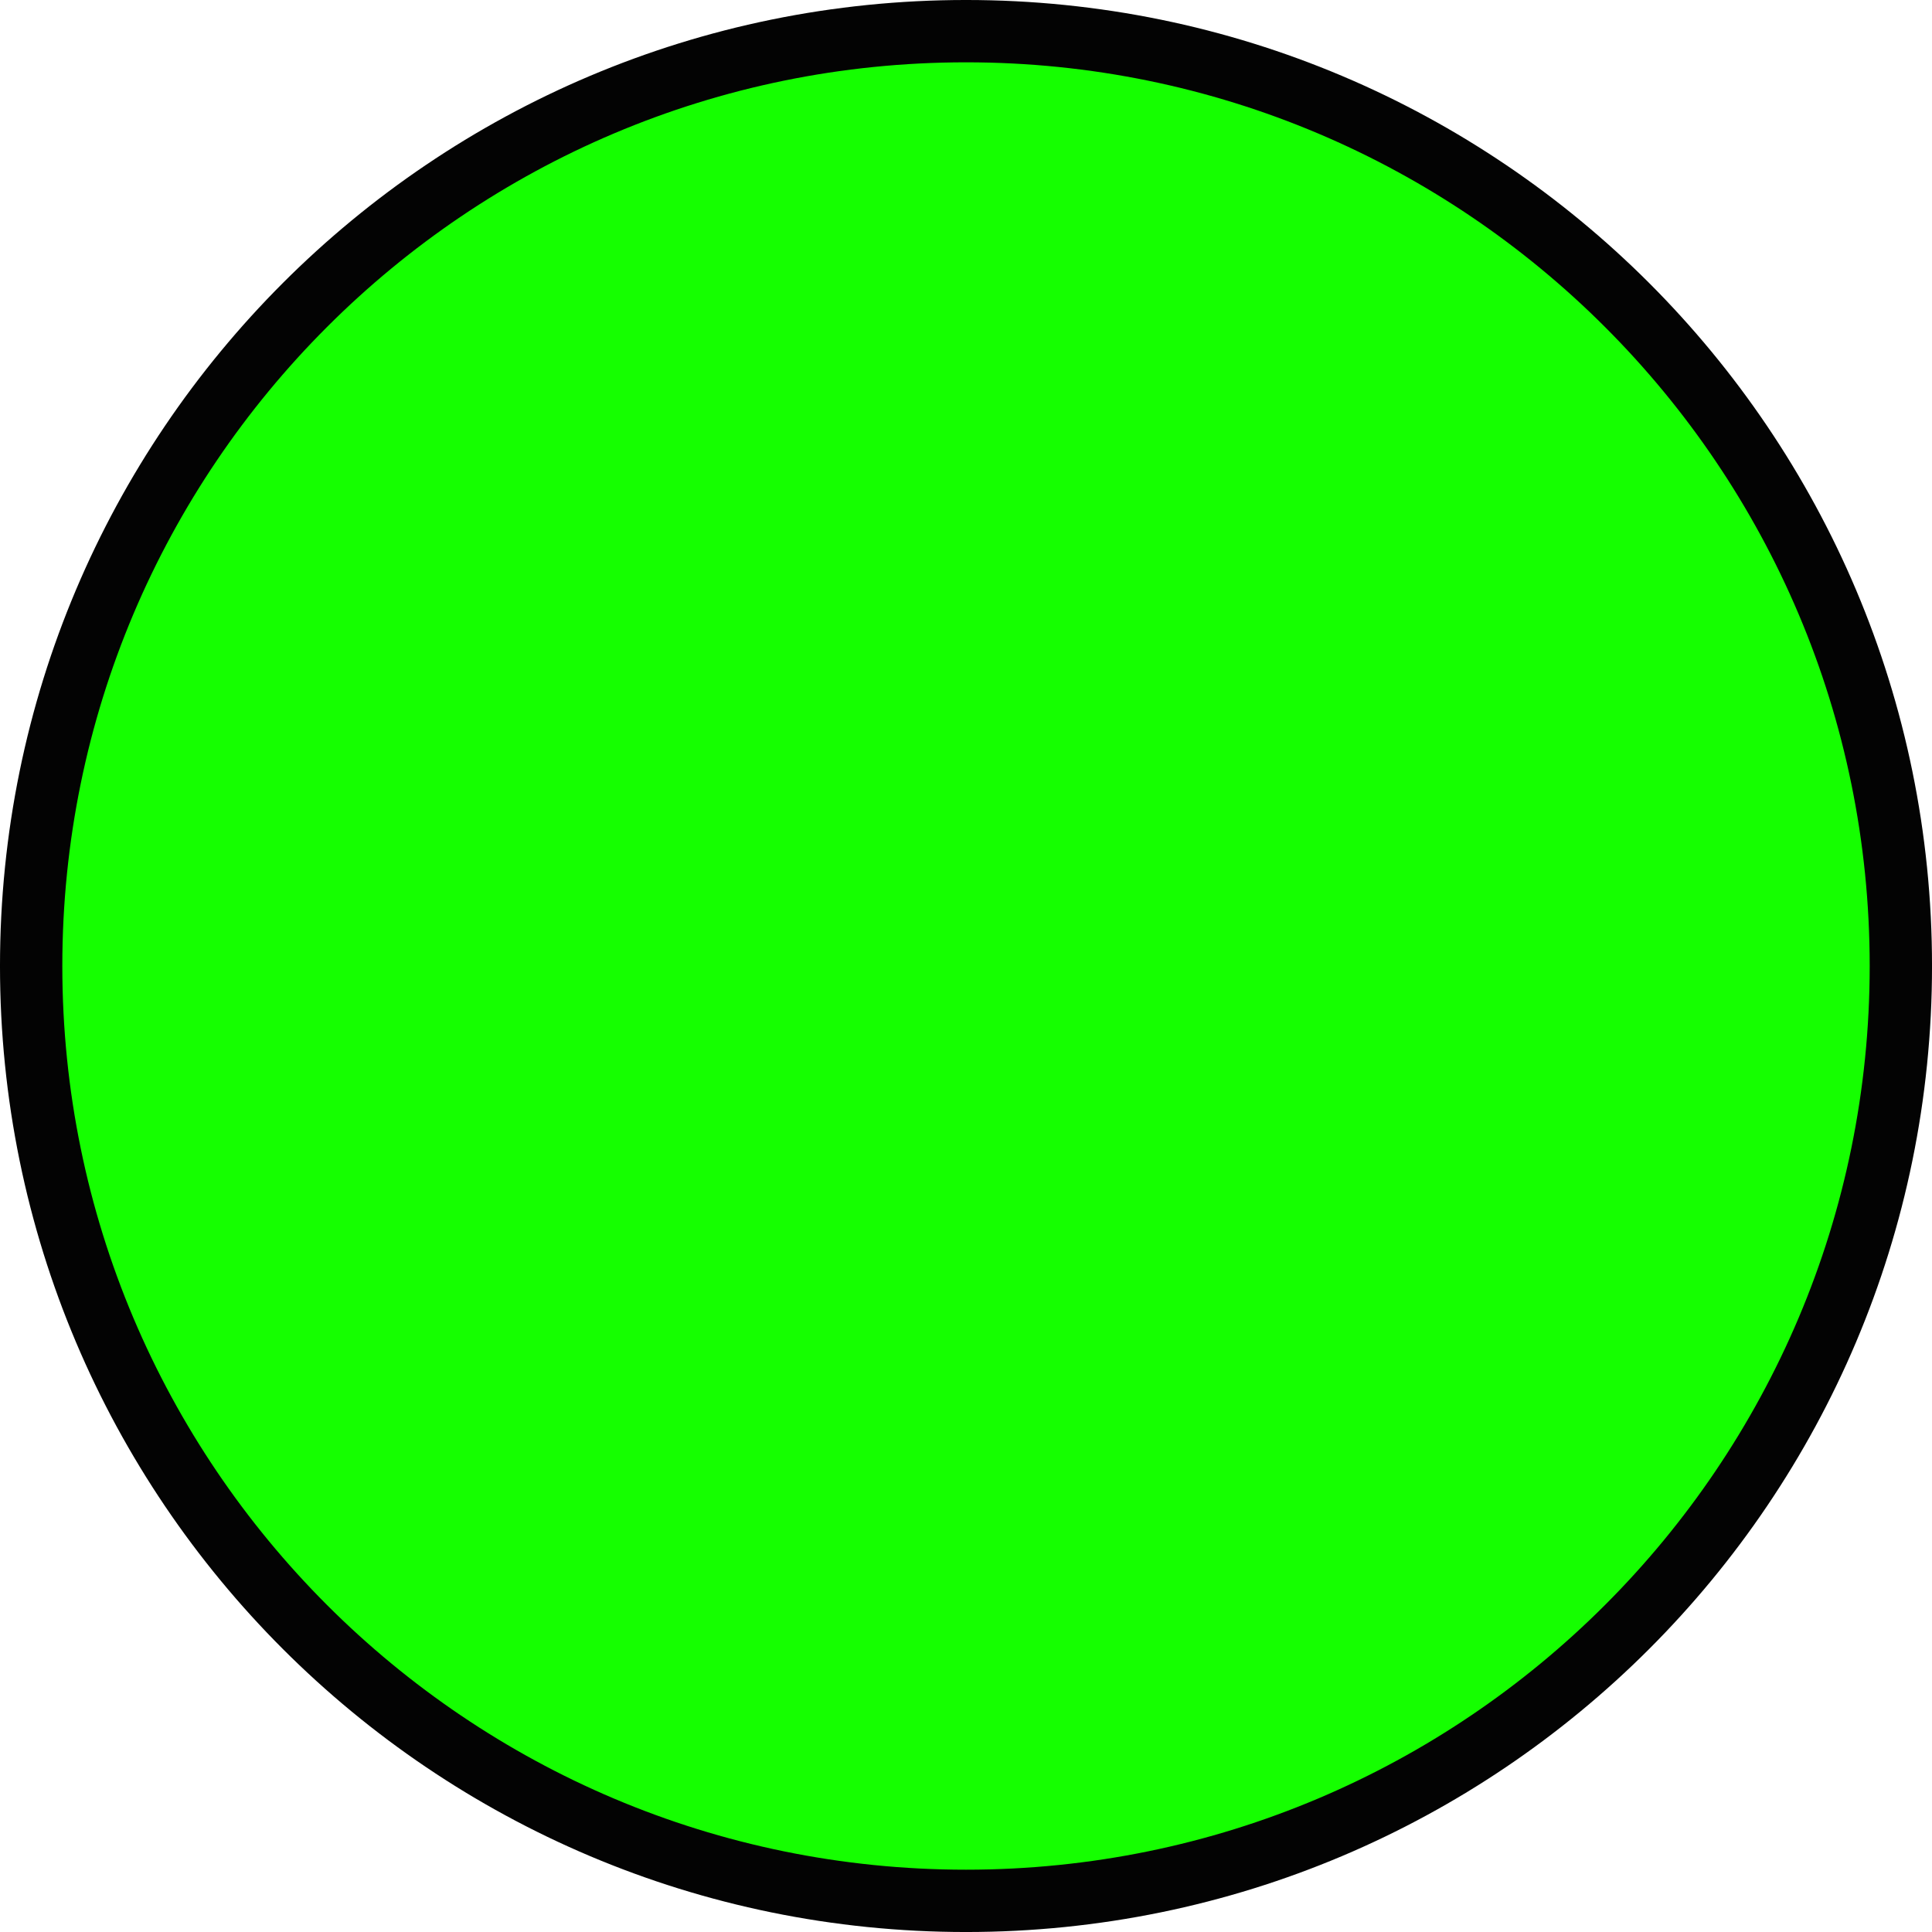
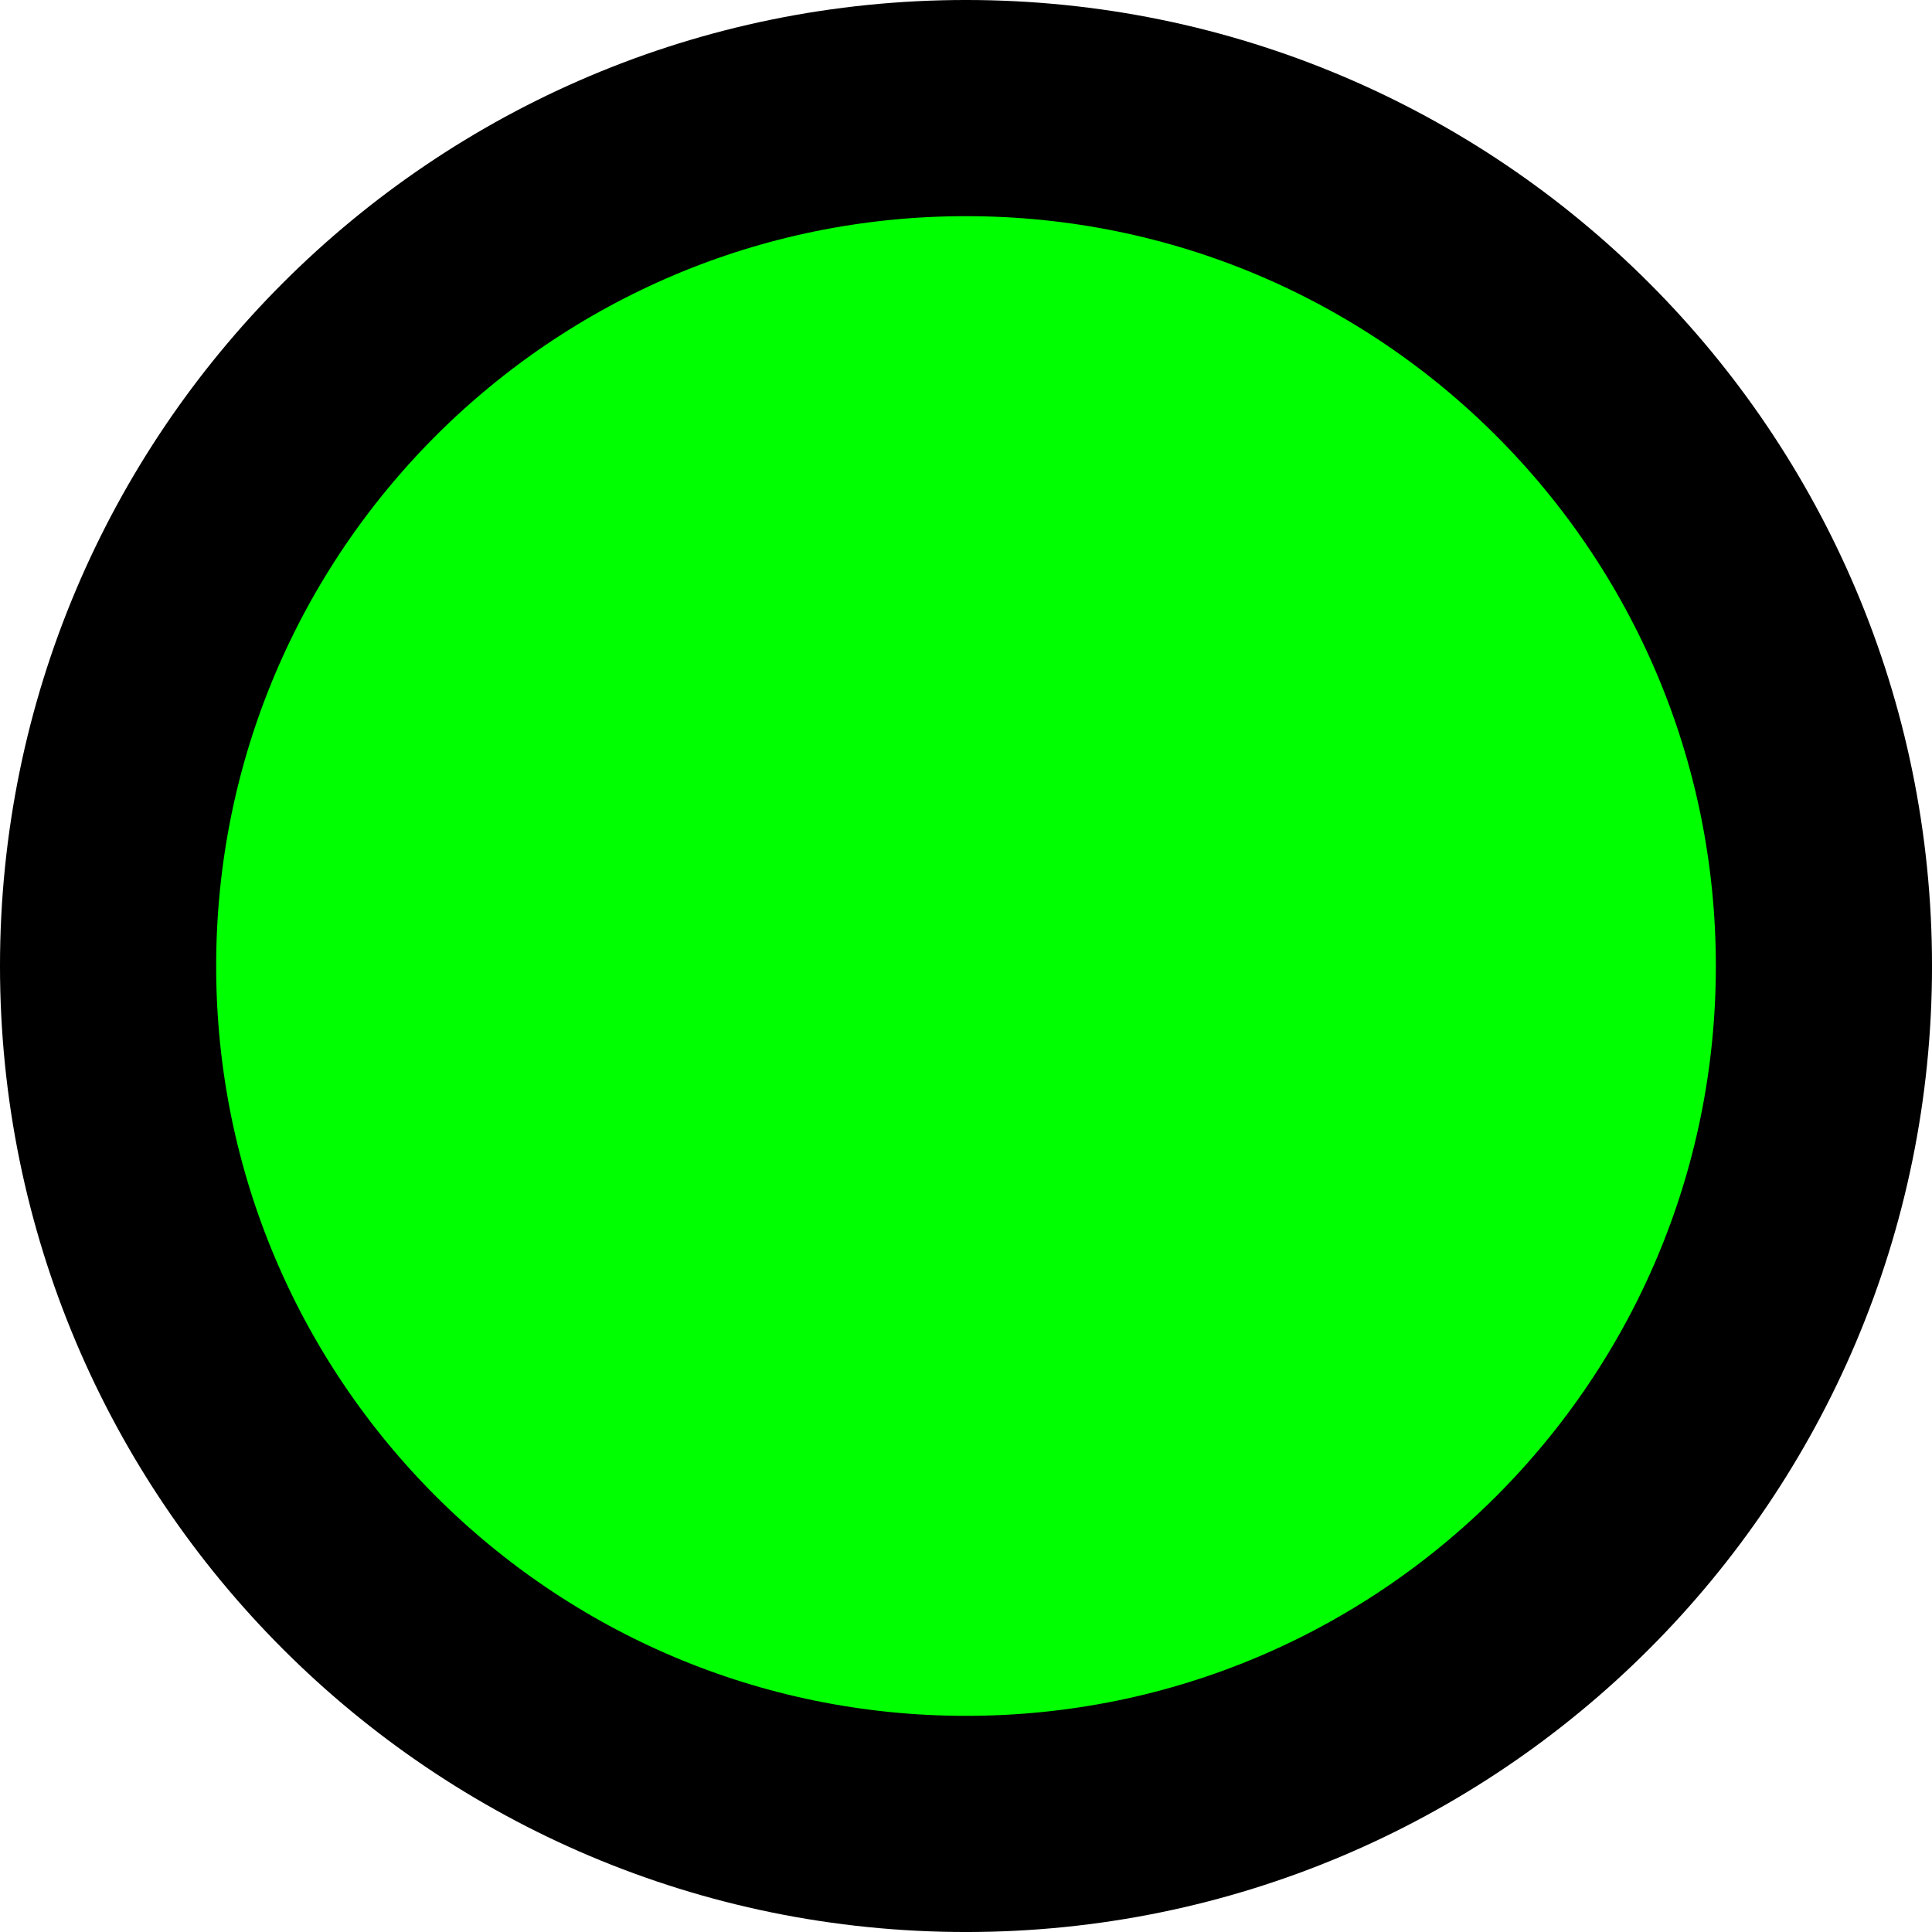
- <svg xmlns="http://www.w3.org/2000/svg" width="82.021mm" height="82.021mm" viewBox="0 0 82.021 82.021" version="1.1" id="svg8">
+ <svg xmlns="http://www.w3.org/2000/svg" width="89.375mm" height="89.375mm" viewBox="0 0 89.375 89.375" version="1.1" id="svg8">
  <defs id="defs2" />
-   <g id="layer1" transform="translate(-27.78125,-69.26933)">
-     <circle style="opacity:1;fill:#15ff00;fill-opacity:1;stroke:#030303;stroke-width:2.646;stroke-linejoin:round;stroke-miterlimit:4;stroke-dasharray:none;stroke-opacity:1" id="path4518" cx="68.792" cy="110.28" r="39.688" />
+   <g id="layer1" transform="translate(-24.10416,-65.59225)">
+     <circle style="opacity:1;fill:#00ff00;fill-opacity:1;stroke:#000000;stroke-width:10;stroke-linejoin:round;stroke-miterlimit:4;stroke-dasharray:none;stroke-opacity:1" id="path4518" cx="68.792" cy="110.28" r="39.688" />
  </g>
</svg>
